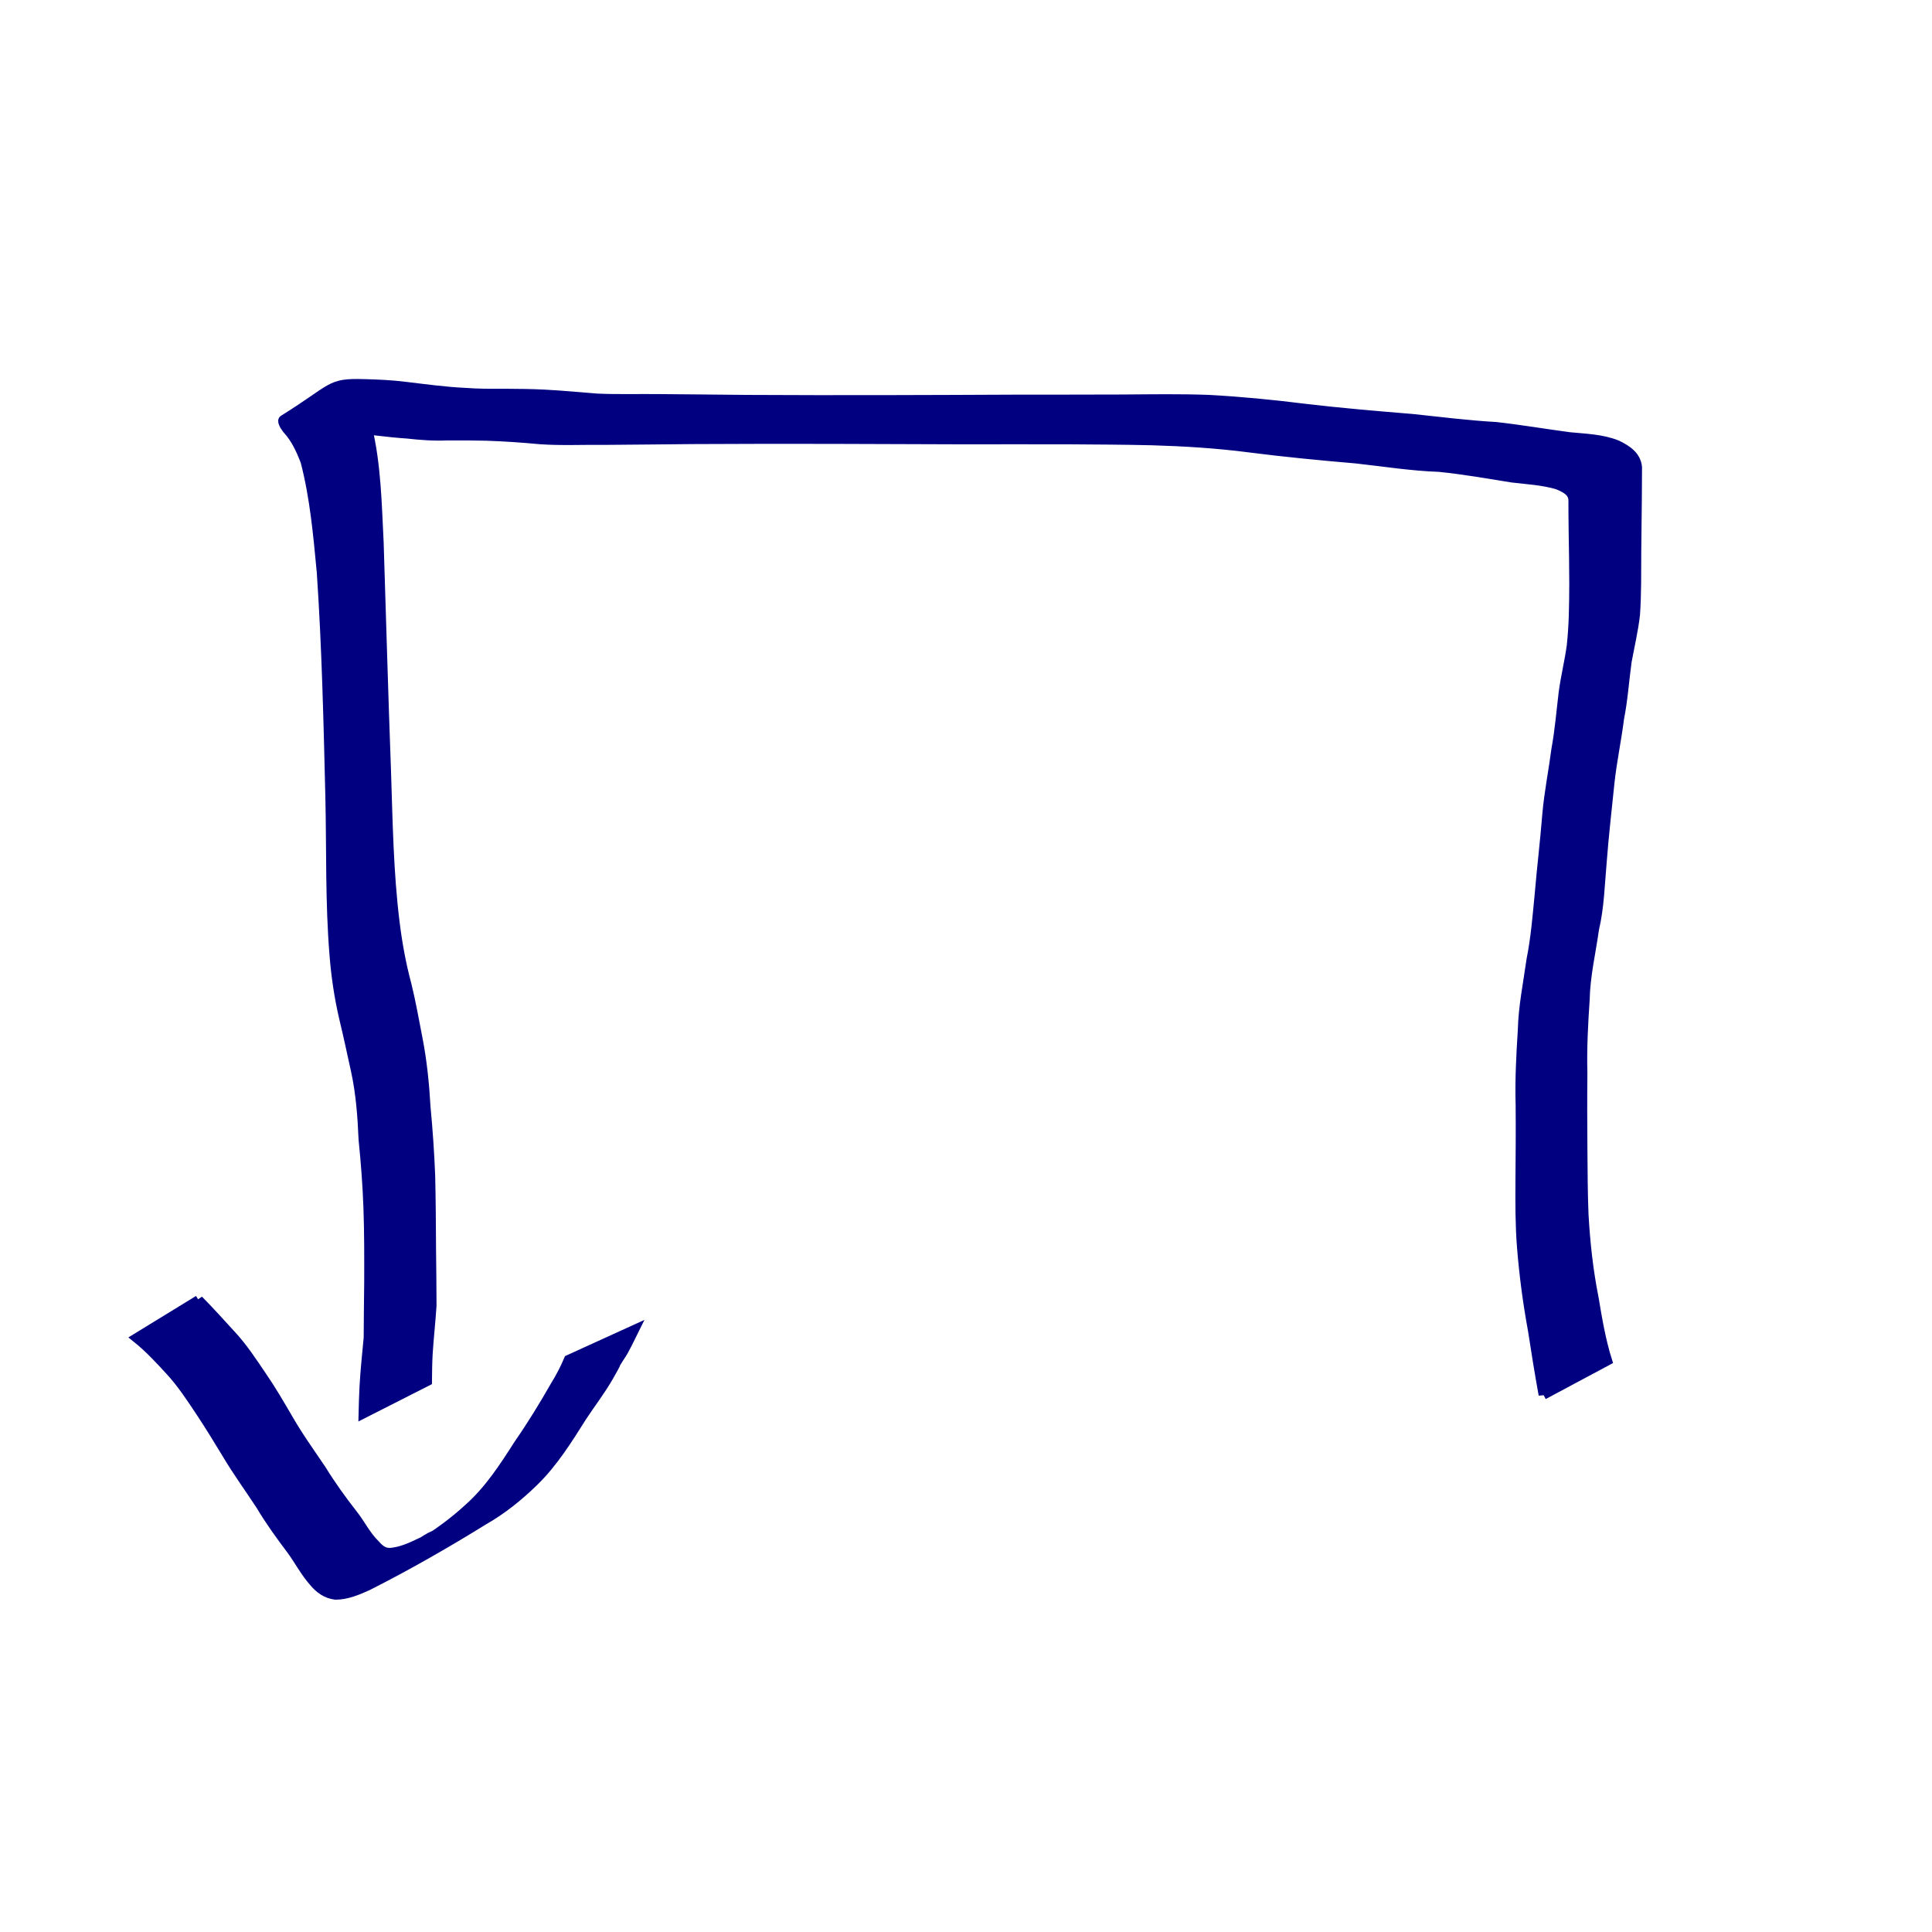
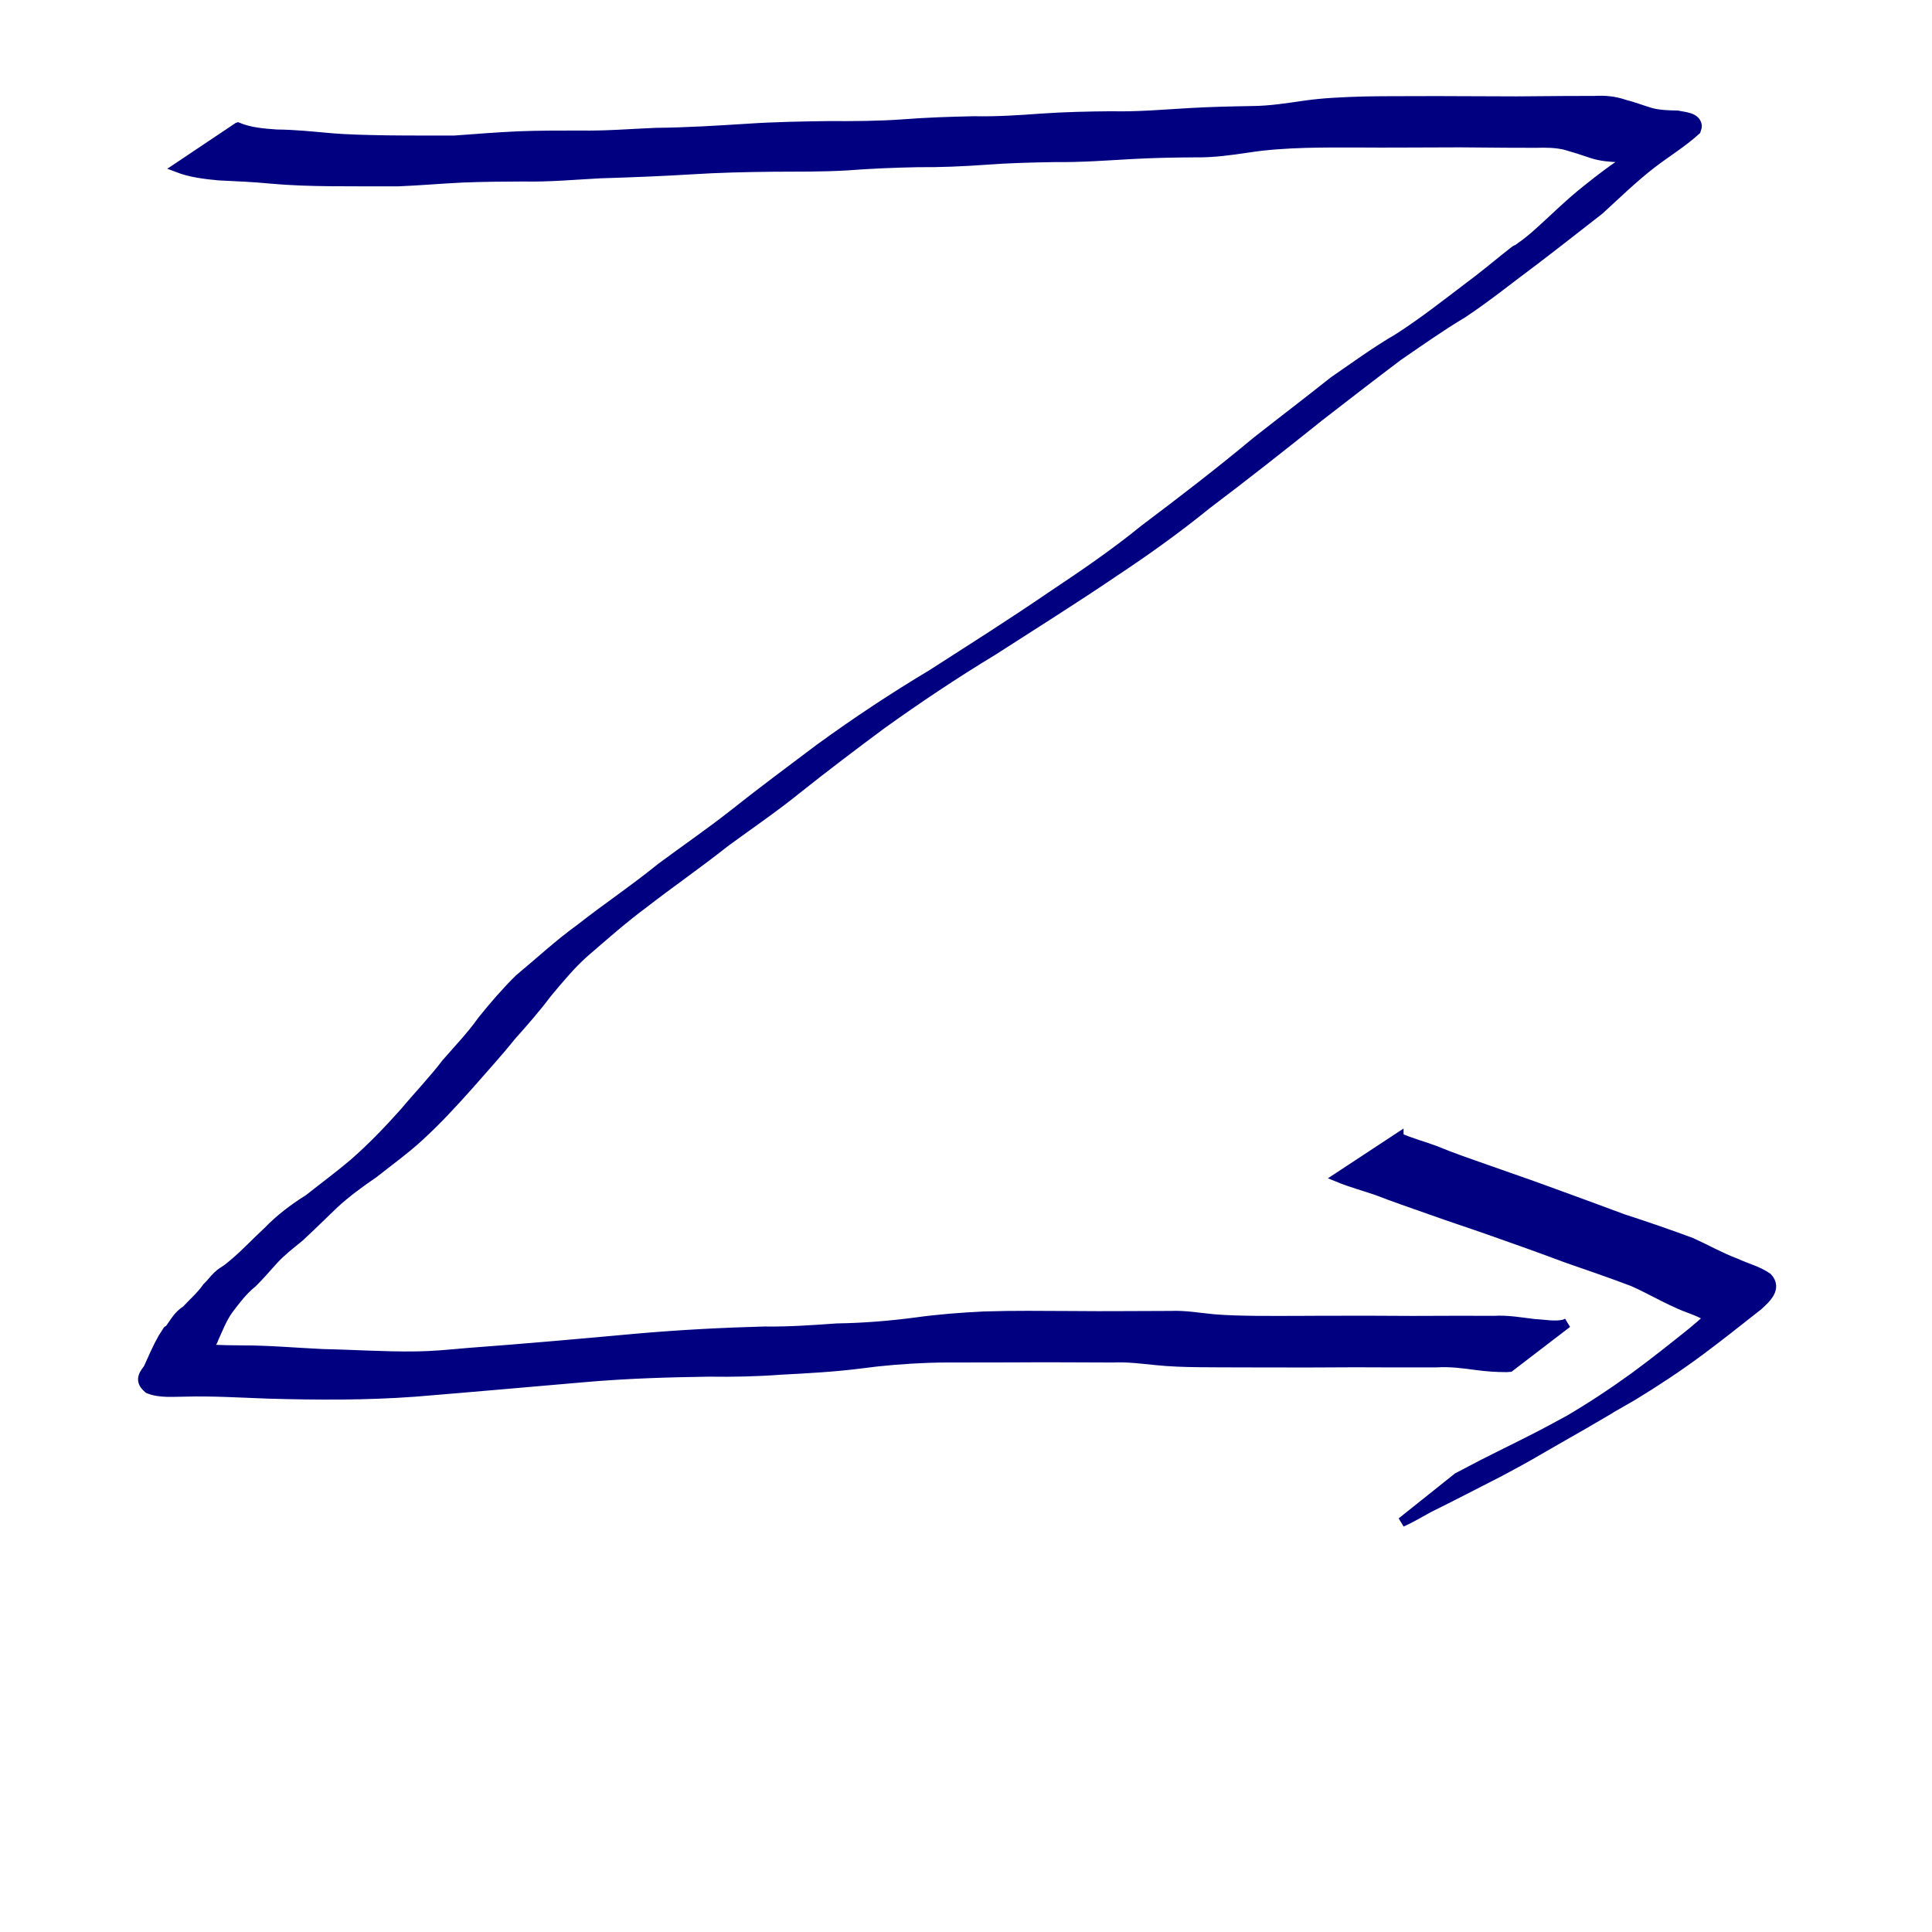
<svg xmlns="http://www.w3.org/2000/svg" width="200" height="200" id="svg2" version="1.1">
  <defs id="defs4" />
  <g id="layer1" transform="translate(0,-852.3622)">
    <flowRoot xml:space="preserve" id="flowRoot2997" style="fill:black;stroke:none;stroke-opacity:1;stroke-width:1px;stroke-linejoin:miter;stroke-linecap:butt;fill-opacity:1;font-family:Sans;font-style:normal;font-weight:normal;font-size:20px;line-height:50%;letter-spacing:0px;word-spacing:0px">
      <flowRegion id="flowRegion2999">
        <rect id="rect3001" width="91.924" height="90.409" x="98.995" y="95.954" />
      </flowRegion>
      <flowPara id="flowPara3003" />
    </flowRoot>
    <flowRoot xml:space="preserve" id="flowRoot3005" style="fill:black;stroke:none;stroke-opacity:1;stroke-width:1px;stroke-linejoin:miter;stroke-linecap:butt;fill-opacity:1;font-family:Sans;font-style:normal;font-weight:normal;font-size:20px;line-height:50%;letter-spacing:0px;word-spacing:0px">
      <flowRegion id="flowRegion3007">
        <rect id="rect3009" width="114.652" height="87.378" x="77.277" y="103.025" />
      </flowRegion>
      <flowPara id="flowPara3011" />
    </flowRoot>
    <flowRoot xml:space="preserve" id="flowRoot3013" style="font-size:20px;font-style:normal;font-weight:normal;line-height:50%;letter-spacing:0px;word-spacing:0px;fill:#000000;fill-opacity:1;stroke:none;font-family:Sans" transform="translate(-73.23606,940.2455)">
      <flowRegion id="flowRegion3015">
        <rect id="rect3017" width="110.612" height="102.53" x="236.881" y="87.873" />
      </flowRegion>
      <flowPara id="flowPara3019" style="font-size:56px;font-weight:bold;fill:#000080;stroke:#f2f2f2;-inkscape-font-specification:Sans Bold">2</flowPara>
    </flowRoot>
-     <path style="fill:#000080;stroke:#000080" id="path3267" d="m 159.777,144.39 c -0.402,-2.221 -0.764,-4.449 -1.103,-6.68 -0.526,-2.862 -0.908,-5.743 -1.138,-8.643 -0.173,-2.228 -0.172,-4.464 -0.158,-6.697 0.023,-2.666 0.044,-5.333 0.02,-7.999 -0.074,-2.571 0.06,-5.132 0.224,-7.697 0.056,-2.456 0.559,-4.863 0.895,-7.288 0.456,-2.277 0.64,-4.587 0.862,-6.894 0.233,-2.748 0.568,-5.485 0.784,-8.235 0.2,-2.244 0.647,-4.452 0.937,-6.684 0.357,-1.941 0.514,-3.907 0.751,-5.863 0.216,-1.633 0.619,-3.227 0.838,-4.86 0.235,-2.128 0.249,-4.273 0.261,-6.412 -0.002,-1.796 -0.034,-3.592 -0.063,-5.388 -0.018,-1.101 -0.023,-2.203 -0.026,-3.305 -0.042,-0.905 -0.903,-1.277 -1.643,-1.583 -1.52,-0.444 -3.127,-0.53 -4.697,-0.714 -2.504,-0.409 -4.999,-0.842 -7.524,-1.1 -2.878,-0.098 -5.718,-0.553 -8.575,-0.868 -3.728,-0.32 -7.448,-0.675 -11.159,-1.154 -3.322,-0.427 -6.666,-0.634 -10.012,-0.732 -2.905,-0.067 -5.812,-0.081 -8.718,-0.1 -3.734,-0.015 -7.469,0.008 -11.203,3.05e-4 -4.421,-0.021 -8.843,-0.033 -13.264,-0.044 -4.789,-0.011 -9.577,-0.005 -14.366,0.021 -3.062,0.026 -6.125,0.064 -9.187,0.084 -2.199,-0.028 -4.403,0.086 -6.598,-0.069 -1.841,-0.172 -3.685,-0.301 -5.533,-0.362 -1.358,-0.034 -2.716,-0.037 -4.074,-0.032 -1.383,0.064 -2.75,-0.038 -4.123,-0.191 -2.06,-0.136 -4.102,-0.443 -6.157,-0.64 -1.451,-0.136 -2.909,-0.169 -4.365,-0.178 -0.079,-6.39e-4 -1.058,-0.014 -1.19,0.004 -0.132,0.018 -0.497,0.181 -0.382,0.116 2.084,-1.15 4.167,-2.3 6.251,-3.449 -0.172,-0.087 -0.134,-0.021 -0.165,-0.158 0.839,1.098 1.388,2.322 1.83,3.622 0.942,3.885 1.006,7.956 1.209,11.935 0.252,7.847 0.465,15.694 0.757,23.539 0.177,5.296 0.245,10.59 0.901,15.852 0.266,2.144 0.653,4.278 1.215,6.365 0.452,1.819 0.772,3.666 1.131,5.504 0.472,2.382 0.713,4.798 0.851,7.22 0.222,2.347 0.385,4.695 0.478,7.051 0.062,2.582 0.076,5.166 0.091,7.749 0.021,1.907 0.046,3.814 0.049,5.721 -0.11,1.681 -0.297,3.354 -0.403,5.035 -0.05,0.929 -0.061,1.859 -0.069,2.788 0,0 -6.597,3.348 -6.597,3.348 l 0,0 c 0.022,-0.947 0.05,-1.894 0.101,-2.84 0.09,-1.671 0.275,-3.333 0.427,-5 0.006,-1.924 0.037,-3.848 0.054,-5.772 0.006,-2.575 0.014,-5.151 -0.08,-7.724 -0.087,-2.349 -0.263,-4.691 -0.503,-7.029 -0.101,-2.39 -0.277,-4.783 -0.787,-7.126 -0.399,-1.81 -0.782,-3.622 -1.218,-5.423 -0.506,-2.167 -0.835,-4.375 -1.006,-6.594 C 34.17,93.44 34.302,88.053 34.185,82.663 33.997,74.847 33.821,67.025 33.292,59.224 32.928,55.389 32.585,51.496 31.612,47.76 31.145,46.544 30.611,45.377 29.717,44.407 c -0.112,-0.176 -0.259,-0.334 -0.335,-0.528 -0.05,-0.128 -0.15,-0.339 -0.033,-0.412 5.323,-3.308 4.665,-3.824 8.304,-3.722 1.447,0.038 2.895,0.099 4.333,0.283 2.052,0.243 4.098,0.529 6.164,0.624 1.382,0.107 2.76,0.101 4.145,0.092 1.35,0.01 2.7,0.017 4.048,0.088 1.83,0.097 3.653,0.264 5.479,0.413 2.182,0.094 4.367,0.025 6.551,0.052 2.985,0.02 5.971,0.058 8.956,0.084 4.769,0.026 9.539,0.031 14.308,0.021 4.463,-0.012 8.926,-0.023 13.389,-0.047 3.742,-0.011 7.484,0.006 11.226,-0.016 2.951,-0.021 5.904,-0.071 8.853,0.039 3.299,0.179 6.588,0.496 9.866,0.908 3.744,0.447 7.498,0.761 11.256,1.071 2.874,0.306 5.74,0.664 8.627,0.83 2.542,0.281 5.061,0.714 7.596,1.051 1.658,0.166 3.375,0.201 4.939,0.831 0.988,0.484 1.98,1.102 2.093,2.302 -0.002,1.109 -0.006,2.218 -0.02,3.327 -0.022,1.819 -0.046,3.637 -0.06,5.456 -0.011,2.147 0.019,4.297 -0.127,6.44 -0.184,1.65 -0.568,3.252 -0.868,4.881 -0.271,1.957 -0.393,3.936 -0.783,5.877 -0.28,2.237 -0.755,4.441 -0.996,6.683 -0.282,2.749 -0.598,5.493 -0.807,8.248 -0.206,2.304 -0.257,4.632 -0.791,6.895 -0.338,2.42 -0.915,4.812 -0.965,7.265 -0.172,2.549 -0.308,5.096 -0.239,7.652 -0.029,2.662 -0.018,5.324 0.003,7.985 0.02,2.222 0.023,4.445 0.115,6.665 0.164,2.893 0.475,5.775 1.042,8.62 0.364,2.18 0.732,4.381 1.395,6.492 0,0 -6.604,3.531 -6.604,3.531 z" transform="translate(0,852.3622)" />
-     <path style="fill:#000080;stroke:#000080" id="path3269" d="m 20.553,134.581 c 1.139,1.154 2.23,2.364 3.325,3.564 1.231,1.309 2.215,2.822 3.22,4.305 0.976,1.411 1.835,2.9 2.702,4.38 1.052,1.843 2.29,3.561 3.476,5.318 0.977,1.591 2.065,3.104 3.214,4.572 0.821,1.023 1.392,2.254 2.34,3.168 0.593,0.67 1.056,0.969 1.944,0.807 1.071,-0.165 2.049,-0.652 3.02,-1.114 0.244,-0.147 0.48,-0.31 0.733,-0.442 0.291,-0.152 0.597,-0.273 0.896,-0.409 0.319,-0.169 0.638,-0.337 0.957,-0.507 0.337,-0.18 1.34,-0.733 1.009,-0.541 -7.471,4.344 -6.453,3.739 -4.111,2.319 1.896,-1.107 3.645,-2.388 5.259,-3.873 2.098,-1.868 3.638,-4.238 5.137,-6.588 1.363,-1.964 2.61,-3.996 3.794,-6.071 0.54,-0.868 1.009,-1.771 1.408,-2.711 0,0 6.752,-3.078 6.752,-3.078 l 0,0 c -0.482,0.961 -0.899,1.957 -1.519,2.845 -1.885,3.026 0.772,-1.303 -1.122,2.007 -0.817,1.427 -1.84,2.743 -2.74,4.116 -1.488,2.358 -2.985,4.769 -4.995,6.722 -1.594,1.55 -3.291,2.92 -5.232,4.025 -3.906,2.415 -7.892,4.699 -11.99,6.77 -1.046,0.467 -2.131,0.931 -3.297,0.935 -0.929,-0.114 -1.655,-0.626 -2.244,-1.343 -0.891,-0.999 -1.512,-2.205 -2.298,-3.286 -1.133,-1.501 -2.236,-3.02 -3.199,-4.64 -1.168,-1.784 -2.424,-3.503 -3.512,-5.338 -0.885,-1.455 -1.767,-2.913 -2.712,-4.329 -0.97,-1.461 -1.937,-2.939 -3.125,-4.235 -1.094,-1.202 -2.219,-2.407 -3.487,-3.425 0,0 6.398,-3.921 6.398,-3.921 z" transform="translate(0,852.3622)" />
+     <path style="fill:#000080;stroke:#000080" id="path3358" d="m 24.624,13.18 c 1.271,0.526 2.654,0.627 4.011,0.726 1.804,0.014 3.592,0.198 5.387,0.36 2.012,0.178 4.033,0.211 6.051,0.245 2.325,0.031 4.65,0.016 6.975,0.02 2.221,-0.161 4.439,-0.343 6.664,-0.44 2.117,-0.082 4.236,-0.074 6.354,-0.078 2.605,0.045 5.203,-0.166 7.804,-0.279 3.185,-0.027 6.36,-0.228 9.537,-0.428 2.79,-0.188 5.587,-0.234 8.382,-0.272 2.585,0.013 5.163,0.005 7.742,-0.184 2.434,-0.19 4.873,-0.268 7.313,-0.318 2.349,0.047 4.685,-0.105 7.026,-0.279 2.39,-0.165 4.786,-0.215 7.181,-0.236 2.681,0.067 5.352,-0.173 8.026,-0.327 2.192,-0.128 4.387,-0.178 6.582,-0.213 1.792,-0.017 3.573,-0.294 5.344,-0.552 2.011,-0.294 4.043,-0.368 6.071,-0.434 1.811,-0.043 3.623,-0.03 5.434,-0.039 1.545,-0.011 3.089,-0.004 4.634,0.004 1.963,0.007 3.926,0.019 5.889,0.021 1.618,-0.006 3.236,-0.027 4.854,-0.039 1.06,-0.007 2.12,-0.009 3.18,-0.009 1.056,-0.063 2.068,0.03 3.069,0.376 0.957,0.241 1.871,0.599 2.815,0.879 0.884,0.22 1.8,0.239 2.706,0.259 0.661,0.157 1.938,0.167 2.018,1.102 0.013,0.157 -0.082,0.305 -0.122,0.457 -1.411,1.276 -3.063,2.282 -4.577,3.443 -1.907,1.473 -3.63,3.159 -5.406,4.781 -2.252,1.745 -4.488,3.521 -6.76,5.243 -2.468,1.832 -4.85,3.766 -7.413,5.467 -2.288,1.363 -4.458,2.908 -6.655,4.41 -2.734,2.061 -5.443,4.156 -8.149,6.254 -3.863,3.098 -7.755,6.159 -11.707,9.144 -3.058,2.487 -6.252,4.77 -9.534,6.947 -4.144,2.815 -8.394,5.471 -12.605,8.184 -3.915,2.368 -7.719,4.913 -11.44,7.576 -2.953,2.193 -5.885,4.409 -8.763,6.701 -2.423,1.964 -5.005,3.715 -7.517,5.559 -2.737,2.174 -5.615,4.159 -8.376,6.301 -2.15,1.592 -4.15,3.364 -6.173,5.11 -1.416,1.256 -2.614,2.726 -3.83,4.17 -1.154,1.54 -2.421,2.989 -3.703,4.422 -1.409,1.757 -2.933,3.417 -4.411,5.115 -1.672,1.875 -3.373,3.721 -5.234,5.41 -1.446,1.327 -3.047,2.465 -4.579,3.687 -1.465,1.007 -2.906,2.046 -4.206,3.261 -1.172,1.124 -2.328,2.266 -3.521,3.369 -0.933,0.763 -1.872,1.481 -2.688,2.371 -0.729,0.793 -1.413,1.621 -2.187,2.373 -0.991,0.789 -1.721,1.782 -2.481,2.779 -0.659,0.923 -1.056,1.983 -1.524,3.004 -0.113,0.408 -0.471,0.712 -0.596,1.113 -0.015,0.049 0.101,-0.021 0.153,-0.026 1.14,0.091 2.285,0.095 3.428,0.105 2.797,-0.003 5.585,0.254 8.378,0.381 3.154,0.062 6.312,0.286 9.468,0.242 2.125,-0.029 3.385,-0.176 5.493,-0.358 5.838,-0.433 11.666,-0.949 17.495,-1.484 4.39,-0.384 8.792,-0.619 13.197,-0.737 2.515,0.035 5.013,-0.138 7.518,-0.32 2.732,-0.039 5.434,-0.259 8.141,-0.613 2.358,-0.329 4.732,-0.514 7.11,-0.624 1.502,-0.045 3.005,-0.071 4.507,-0.065 1.478,0.011 2.956,0.011 4.434,0.019 1.887,0.019 3.775,0.02 5.662,0.009 1.564,-0.007 3.127,-0.01 4.691,-0.018 1.49,-0.066 2.96,0.204 4.44,0.342 1.485,0.126 2.975,0.148 4.464,0.169 1.513,0.01 3.026,0.005 4.539,-2.3e-4 1.278,-0.013 2.556,-0.007 3.834,-0.011 1.128,-0.002 2.257,-0.012 3.385,-0.004 1.454,0.01 2.909,0.016 4.363,0.02 1.464,-0.005 2.927,-0.007 4.391,-0.014 1.362,0.006 2.725,-4.7e-4 4.087,0.004 1.399,-0.083 2.773,0.173 4.156,0.334 1.021,0.047 2.087,0.284 3.094,0.05 0.095,-0.044 0.19,-0.087 0.285,-0.131 0,0 -5.945,4.553 -5.945,4.553 l 0,0 c -0.106,0.008 -0.211,0.016 -0.317,0.024 -1.058,0.005 -2.114,-0.079 -3.163,-0.218 -1.355,-0.184 -2.708,-0.361 -4.081,-0.274 -1.366,0.005 -2.732,-0.002 -4.098,0.004 -1.45,-0.008 -2.901,-0.01 -4.351,-0.014 -1.473,0.004 -2.946,0.011 -4.418,0.02 -1.125,0.008 -2.251,-0.001 -3.376,-0.003 -1.27,-0.002 -2.541,0.004 -3.811,-0.006 -1.51,-0.003 -3.02,-0.002 -4.529,-0.019 -1.501,-0.017 -3.003,-0.061 -4.498,-0.219 -1.472,-0.144 -2.941,-0.34 -4.424,-0.267 -1.547,-0.008 -3.094,-0.012 -4.641,-0.018 -1.895,-0.011 -3.791,-0.009 -5.686,0.007 -1.49,0.005 -2.979,6.3e-4 -4.469,0.007 -1.474,0.004 -2.949,-0.016 -4.422,0.042 -2.328,0.089 -4.651,0.274 -6.96,0.59 -2.738,0.345 -5.481,0.493 -8.236,0.635 -2.472,0.187 -4.942,0.237 -7.422,0.202 -4.302,0.061 -8.604,0.194 -12.891,0.571 -5.844,0.502 -11.685,1.027 -17.531,1.503 -5.066,0.374 -10.143,0.345 -15.219,0.2 -2.858,-0.103 -5.716,-0.283 -8.576,-0.205 -1.249,0.001 -2.609,0.158 -3.787,-0.321 -0.863,-0.727 -0.687,-1.275 -0.035,-2.087 0.481,-1.06 0.934,-2.13 1.508,-3.146 1.392,-2.15 -0.66,0.954 0.759,-0.991 0.539,-0.739 0.84,-1.373 1.67,-1.897 0.728,-0.78 1.537,-1.483 2.156,-2.365 0.398,-0.37 0.7,-0.814 1.094,-1.185 0.483,-0.456 0.518,-0.377 1.065,-0.785 0.202,-0.151 0.39,-0.32 0.585,-0.479 1.243,-1.035 2.336,-2.235 3.531,-3.325 1.246,-1.301 2.702,-2.405 4.229,-3.356 1.546,-1.225 3.134,-2.393 4.64,-3.669 1.899,-1.649 3.626,-3.454 5.302,-5.329 1.43,-1.715 2.985,-3.32 4.337,-5.098 1.256,-1.44 2.587,-2.824 3.692,-4.388 1.206,-1.502 2.464,-2.964 3.836,-4.315 2.092,-1.736 4.086,-3.593 6.293,-5.188 2.755,-2.166 5.669,-4.112 8.387,-6.326 2.492,-1.847 5.05,-3.603 7.489,-5.52 2.921,-2.325 5.918,-4.545 8.898,-6.79 3.749,-2.726 7.613,-5.296 11.592,-7.674 4.151,-2.67 8.327,-5.305 12.399,-8.093 3.311,-2.21 6.597,-4.442 9.686,-6.963 3.919,-2.949 7.808,-5.938 11.574,-9.078 2.656,-2.091 5.349,-4.136 7.994,-6.241 2.193,-1.507 4.342,-3.088 6.645,-4.425 2.612,-1.664 5.023,-3.58 7.491,-5.447 1.261,-0.927 2.442,-1.923 3.665,-2.897 2.192,-1.745 -0.056,0.078 2.077,-1.501 0.311,-0.23 0.602,-0.487 0.903,-0.73 1.826,-1.599 3.525,-3.342 5.437,-4.844 1.409,-1.13 2.842,-2.238 4.383,-3.183 0.246,-0.026 0.333,-0.101 0.495,0.163 0.033,0.053 -0.105,-0.07 -0.164,-0.09 -0.44,-0.151 -0.912,-0.188 -1.372,-0.22 -0.957,-0.045 -1.921,-0.113 -2.836,-0.421 -0.92,-0.32 -1.844,-0.61 -2.782,-0.873 -0.976,-0.221 -1.956,-0.231 -2.954,-0.202 -1.052,-6.45e-4 -2.103,-0.002 -3.155,-0.009 -1.582,-0.012 -3.165,-0.033 -4.747,-0.039 -1.982,0.002 -3.964,0.015 -5.947,0.02 -1.544,0.006 -3.088,0.01 -4.632,-0.005 -1.798,-0.011 -3.596,-0.004 -5.394,0.039 -2.011,0.06 -4.023,0.182 -6.013,0.495 -1.795,0.265 -3.602,0.519 -5.421,0.486 -2.157,0.012 -4.314,0.056 -6.468,0.17 -2.688,0.149 -5.375,0.355 -8.069,0.32 -2.39,0.04 -4.781,0.095 -7.166,0.278 -2.348,0.165 -4.694,0.272 -7.049,0.25 -2.428,0.049 -4.856,0.147 -7.278,0.333 -2.581,0.156 -5.163,0.12 -7.749,0.139 -2.773,0.028 -5.546,0.093 -8.314,0.266 -3.177,0.197 -6.354,0.318 -9.536,0.415 -2.641,0.141 -5.28,0.386 -7.928,0.329 -2.115,0.007 -4.231,0.025 -6.345,0.11 -2.22,0.106 -4.434,0.306 -6.656,0.393 -2.333,0.006 -4.666,-0.003 -6.998,-0.015 -2.043,-0.022 -4.086,-0.08 -6.123,-0.265 -1.8,-0.175 -3.6,-0.252 -5.406,-0.338 -1.444,-0.136 -2.89,-0.303 -4.255,-0.825 0,0 6.218,-4.166 6.218,-4.166 z" transform="translate(0,852.3622)" />
+     <path style="fill:#000080;stroke:#000080" id="path3360" d="m 144.796,117.753 c 1.216,0.559 2.515,0.882 3.765,1.352 1.774,0.74 3.596,1.357 5.409,1.996 2.07,0.736 4.152,1.439 6.214,2.2 2.614,0.953 5.229,1.907 7.836,2.88 2.377,0.77 4.733,1.583 7.075,2.451 1.536,0.699 3.014,1.537 4.596,2.13 1.094,0.511 2.278,0.793 3.274,1.489 1.02,1.101 -0.111,2.121 -0.942,2.887 -2.027,1.592 -4.041,3.2 -6.11,4.737 -2.239,1.655 -4.555,3.191 -6.935,4.633 -16.754,9.647 -4.553,2.616 -2.374,1.378 0.43,-0.244 -0.852,0.504 -1.279,0.754 -0.426,0.25 -0.851,0.501 -1.28,0.746 -7.44,4.251 -5.008,2.928 -8.793,4.965 -2.455,1.256 -4.905,2.525 -7.375,3.749 -0.92,0.499 -1.823,1.044 -2.777,1.474 0,0 5.799,-4.627 5.799,-4.627 l 0,0 c 0.884,-0.461 1.768,-0.92 2.65,-1.386 2.421,-1.23 4.877,-2.392 7.264,-3.688 3.078,-1.664 1.509,-0.836 -3.45,2.079 -0.425,0.25 0.855,-0.491 1.28,-0.739 0.419,-0.245 0.834,-0.497 1.253,-0.742 2.44,-1.42 4.883,-2.835 7.325,-4.251 1.648,-0.955 -3.295,1.914 -4.943,2.87 2.399,-1.406 4.716,-2.936 6.967,-4.57 2.031,-1.491 4,-3.06 5.965,-4.635 0.088,-0.065 1.636,-1.377 1.629,-1.444 -0.008,-0.074 -0.086,-0.123 -0.129,-0.184 -0.986,-0.608 -2.133,-0.872 -3.168,-1.386 -1.515,-0.677 -2.951,-1.518 -4.469,-2.189 -2.314,-0.89 -4.664,-1.671 -7.002,-2.497 -2.615,-0.978 -5.243,-1.922 -7.88,-2.841 -2.082,-0.734 -4.182,-1.414 -6.258,-2.162 -1.827,-0.635 -3.652,-1.277 -5.459,-1.968 -1.315,-0.447 -2.656,-0.811 -3.943,-1.34 0,0 6.265,-4.122 6.265,-4.122 z" transform="translate(0,852.3622)" />
  </g>
</svg>
